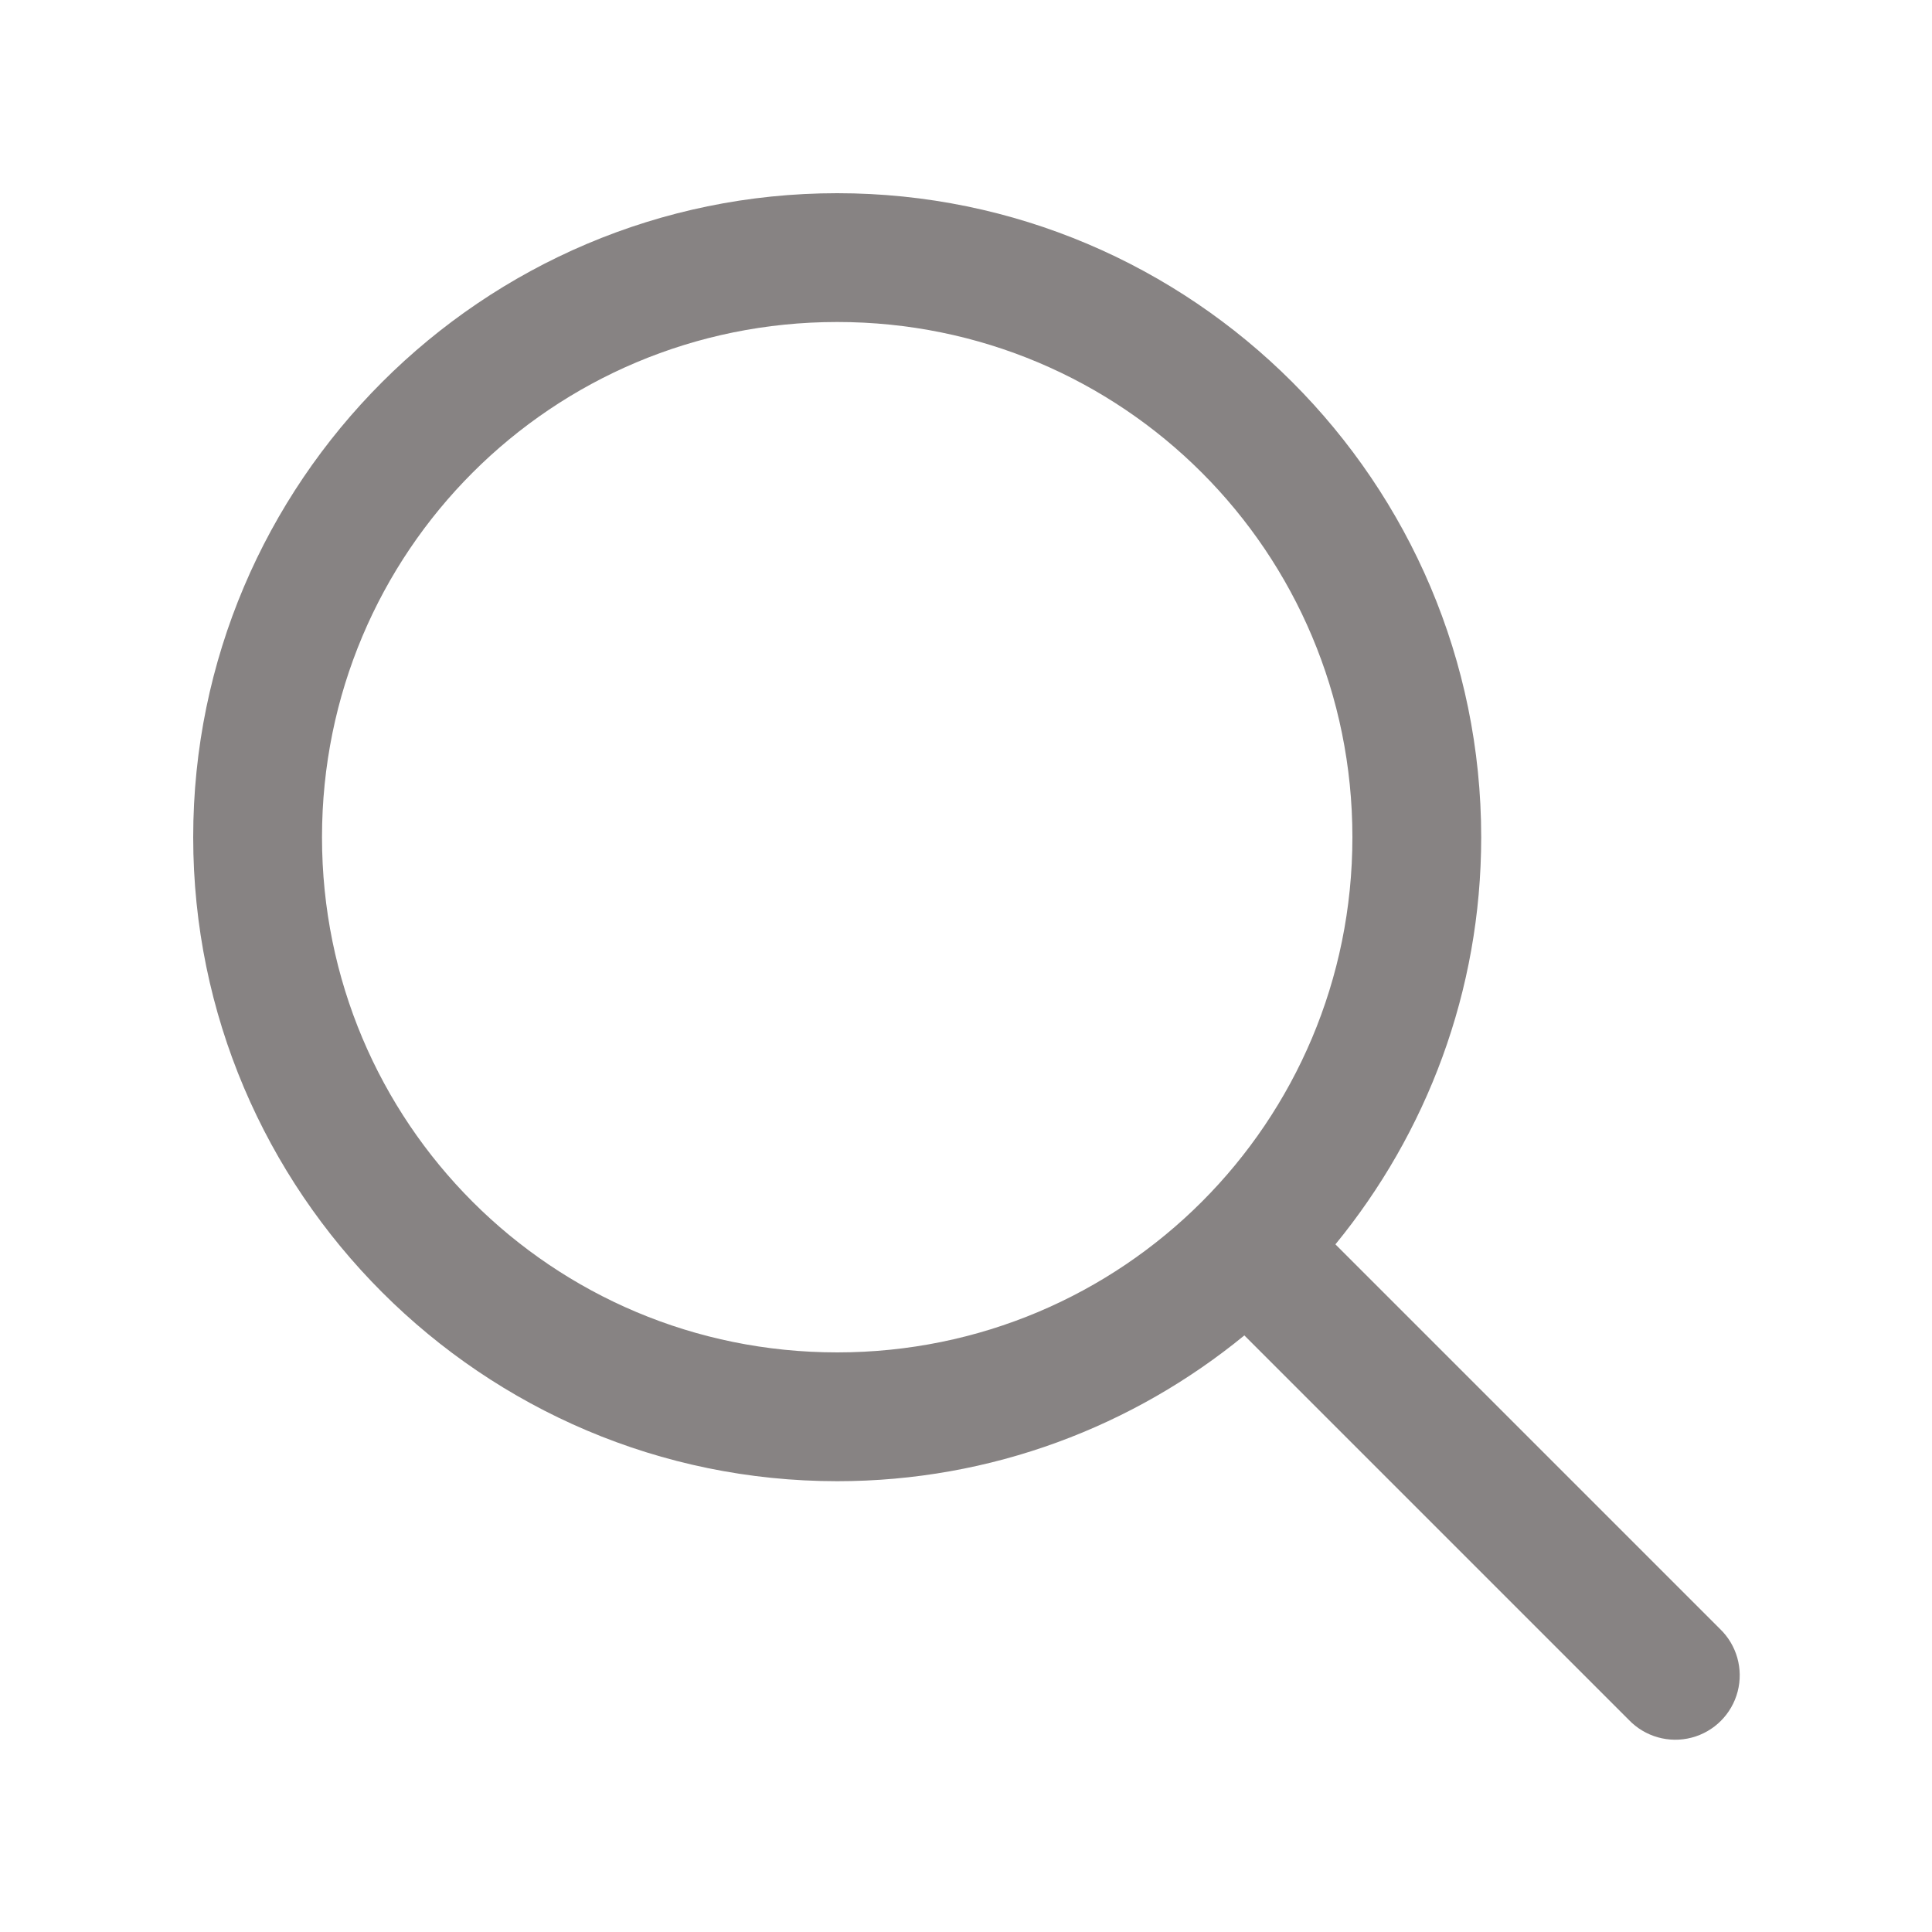
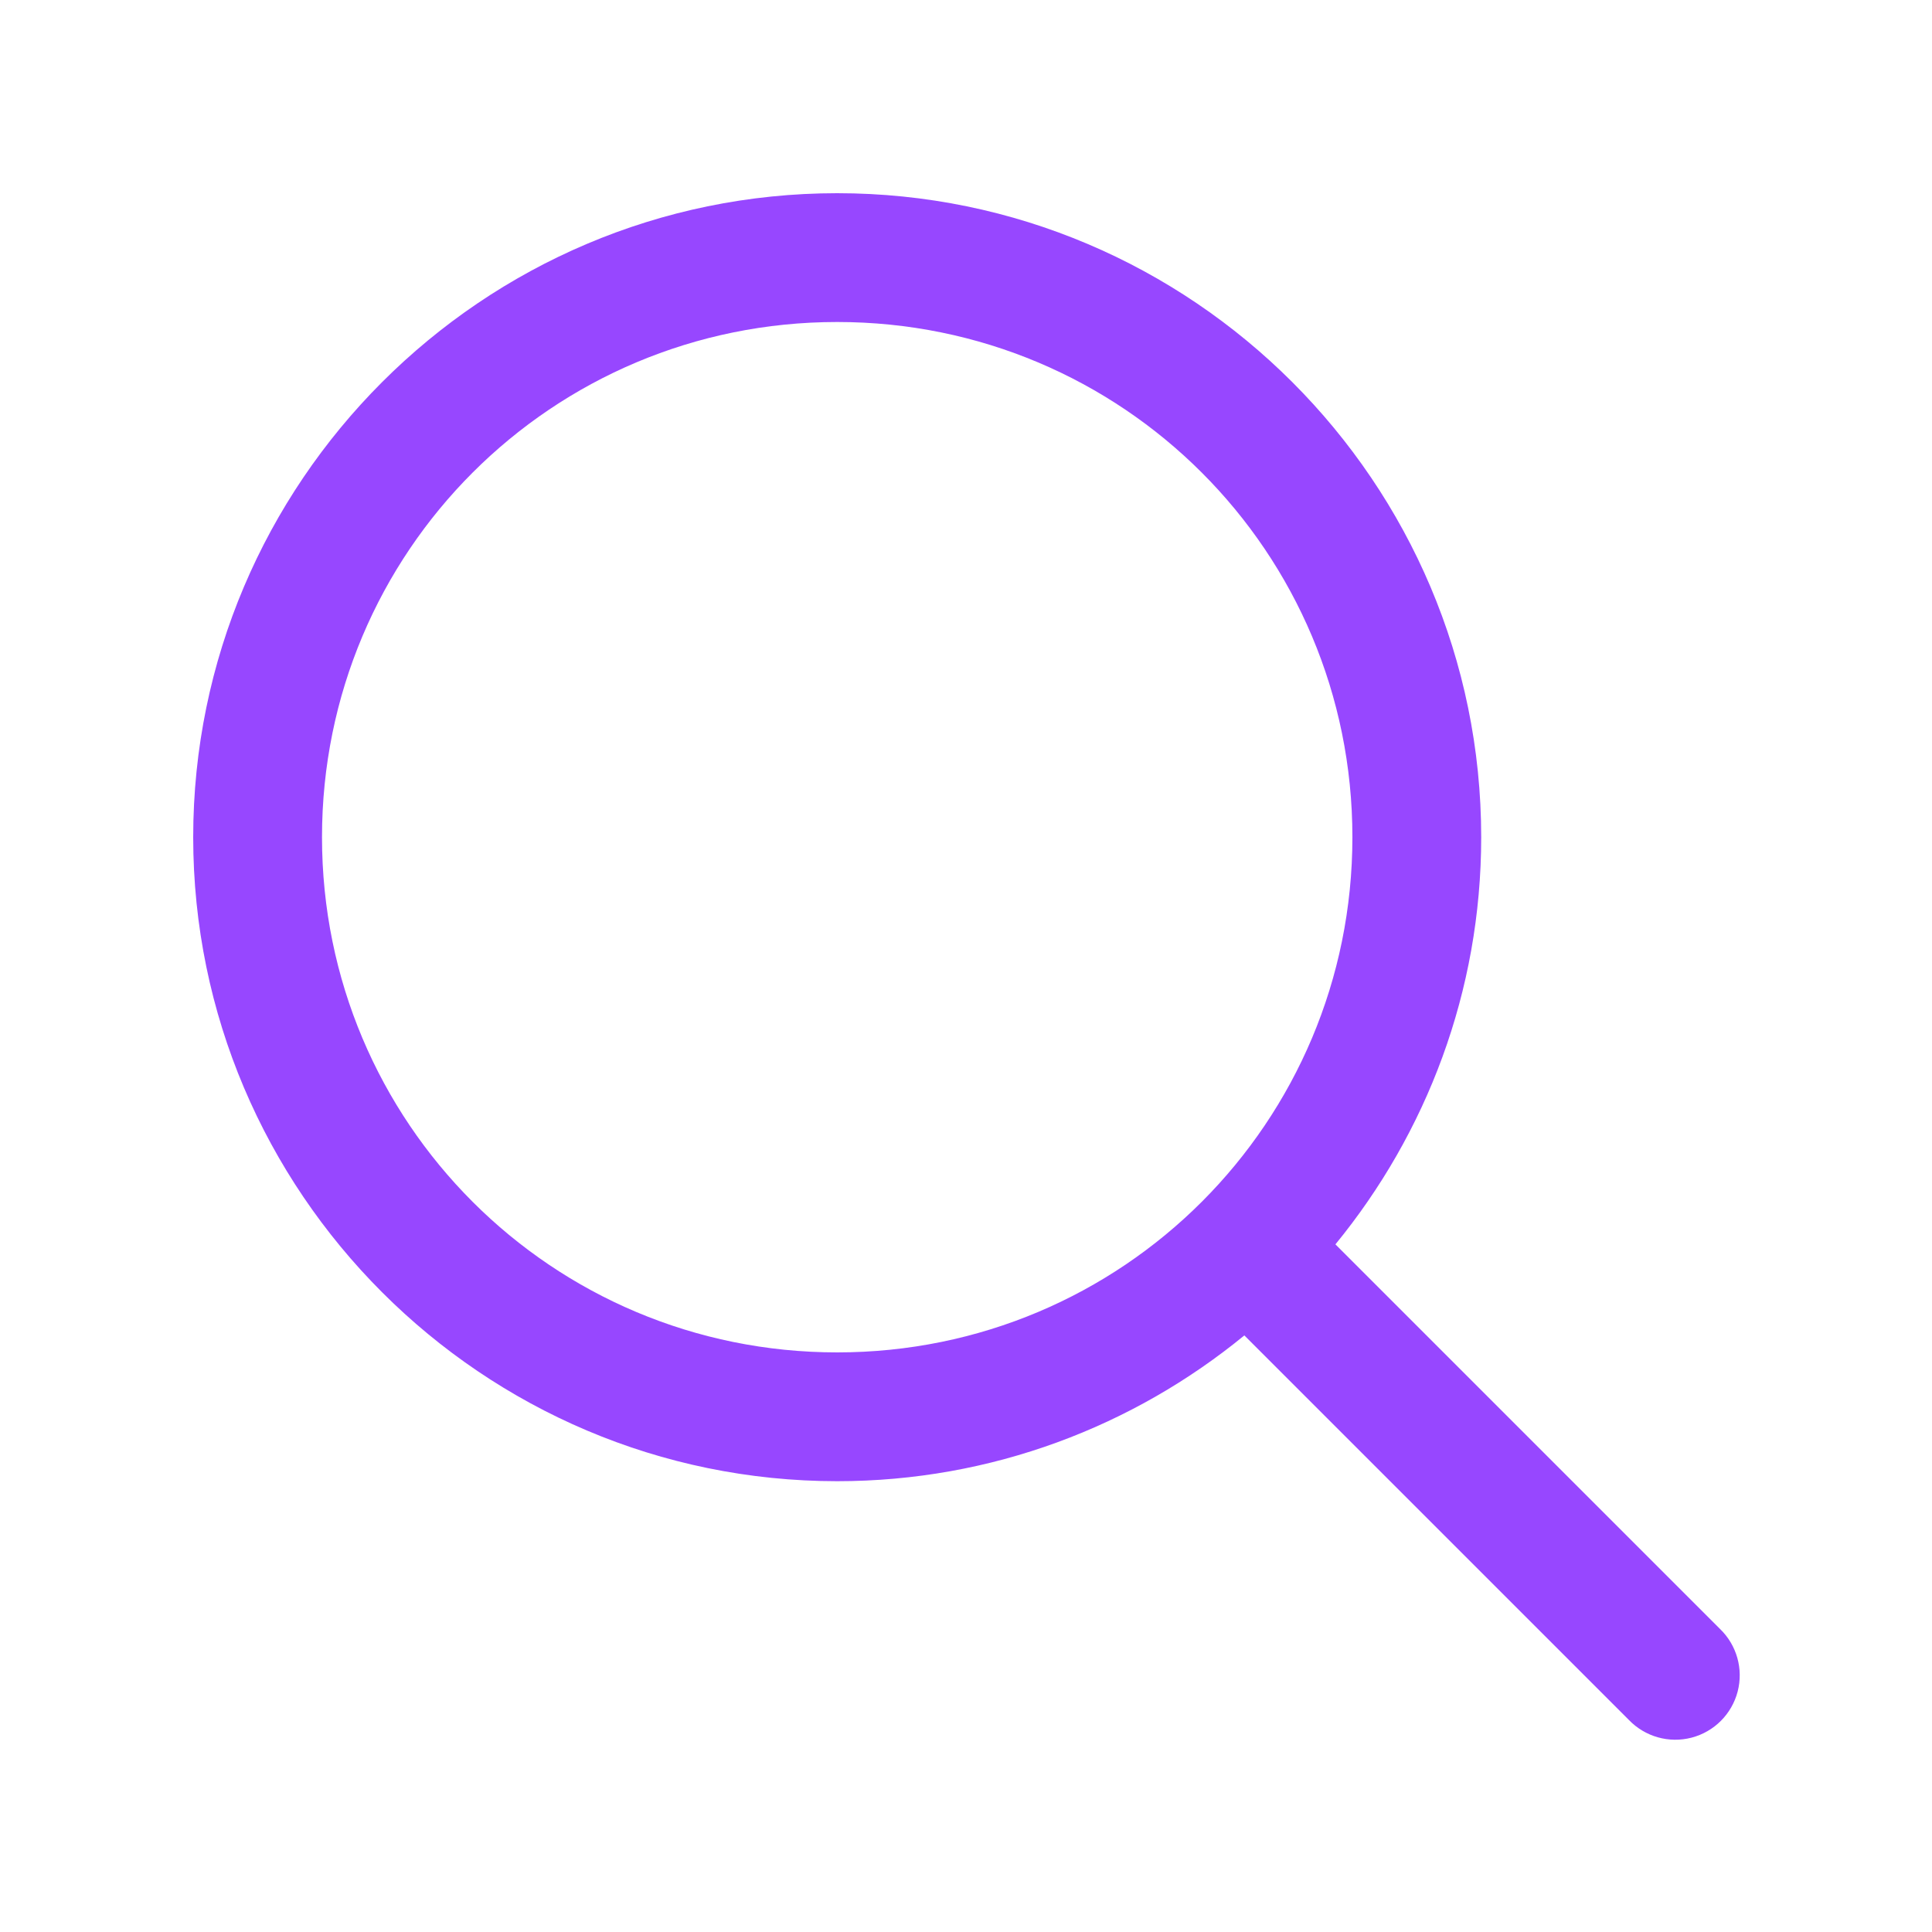
<svg xmlns="http://www.w3.org/2000/svg" focusable="false" x="0px" y="0px" width="30" height="30" viewBox="0 0 171 171" style=" fill:#9747FF;">
  <g fill="none" fill-rule="nonzero" stroke="none" stroke-width="1" stroke-linecap="butt" stroke-linejoin="miter" stroke-miterlimit="10" stroke-dasharray="" stroke-dashoffset="0" font-family="none" font-weight="none" font-size="none" text-anchor="none" style="mix-blend-mode: normal">
    <path d="M0,171.996v-171.996h171.996v171.996z" fill="none" />
-     <g fill="#878383">
+     <g fill="#9747FF">
      <path d="M74.1,17.1c-31.413,0 -57,25.587 -57,57c0,31.413 25.587,57 57,57c13.66,0 26.205,-4.851 36.037,-12.903l34.033,34.033c1.43,1.489 3.553,2.089 5.55,1.568c1.998,-0.521 3.557,-2.081 4.078,-4.078c0.521,-1.998 -0.079,-4.12 -1.568,-5.55l-34.033,-34.033c8.052,-9.832 12.903,-22.377 12.903,-36.037c0,-31.413 -25.587,-57 -57,-57zM74.1,28.5c25.252,0 45.6,20.348 45.6,45.6c0,25.252 -20.348,45.6 -45.6,45.6c-25.252,0 -45.6,-20.348 -45.6,-45.6c0,-25.252 20.348,-45.6 45.6,-45.6z" />
    </g>
  </g>
</svg>
